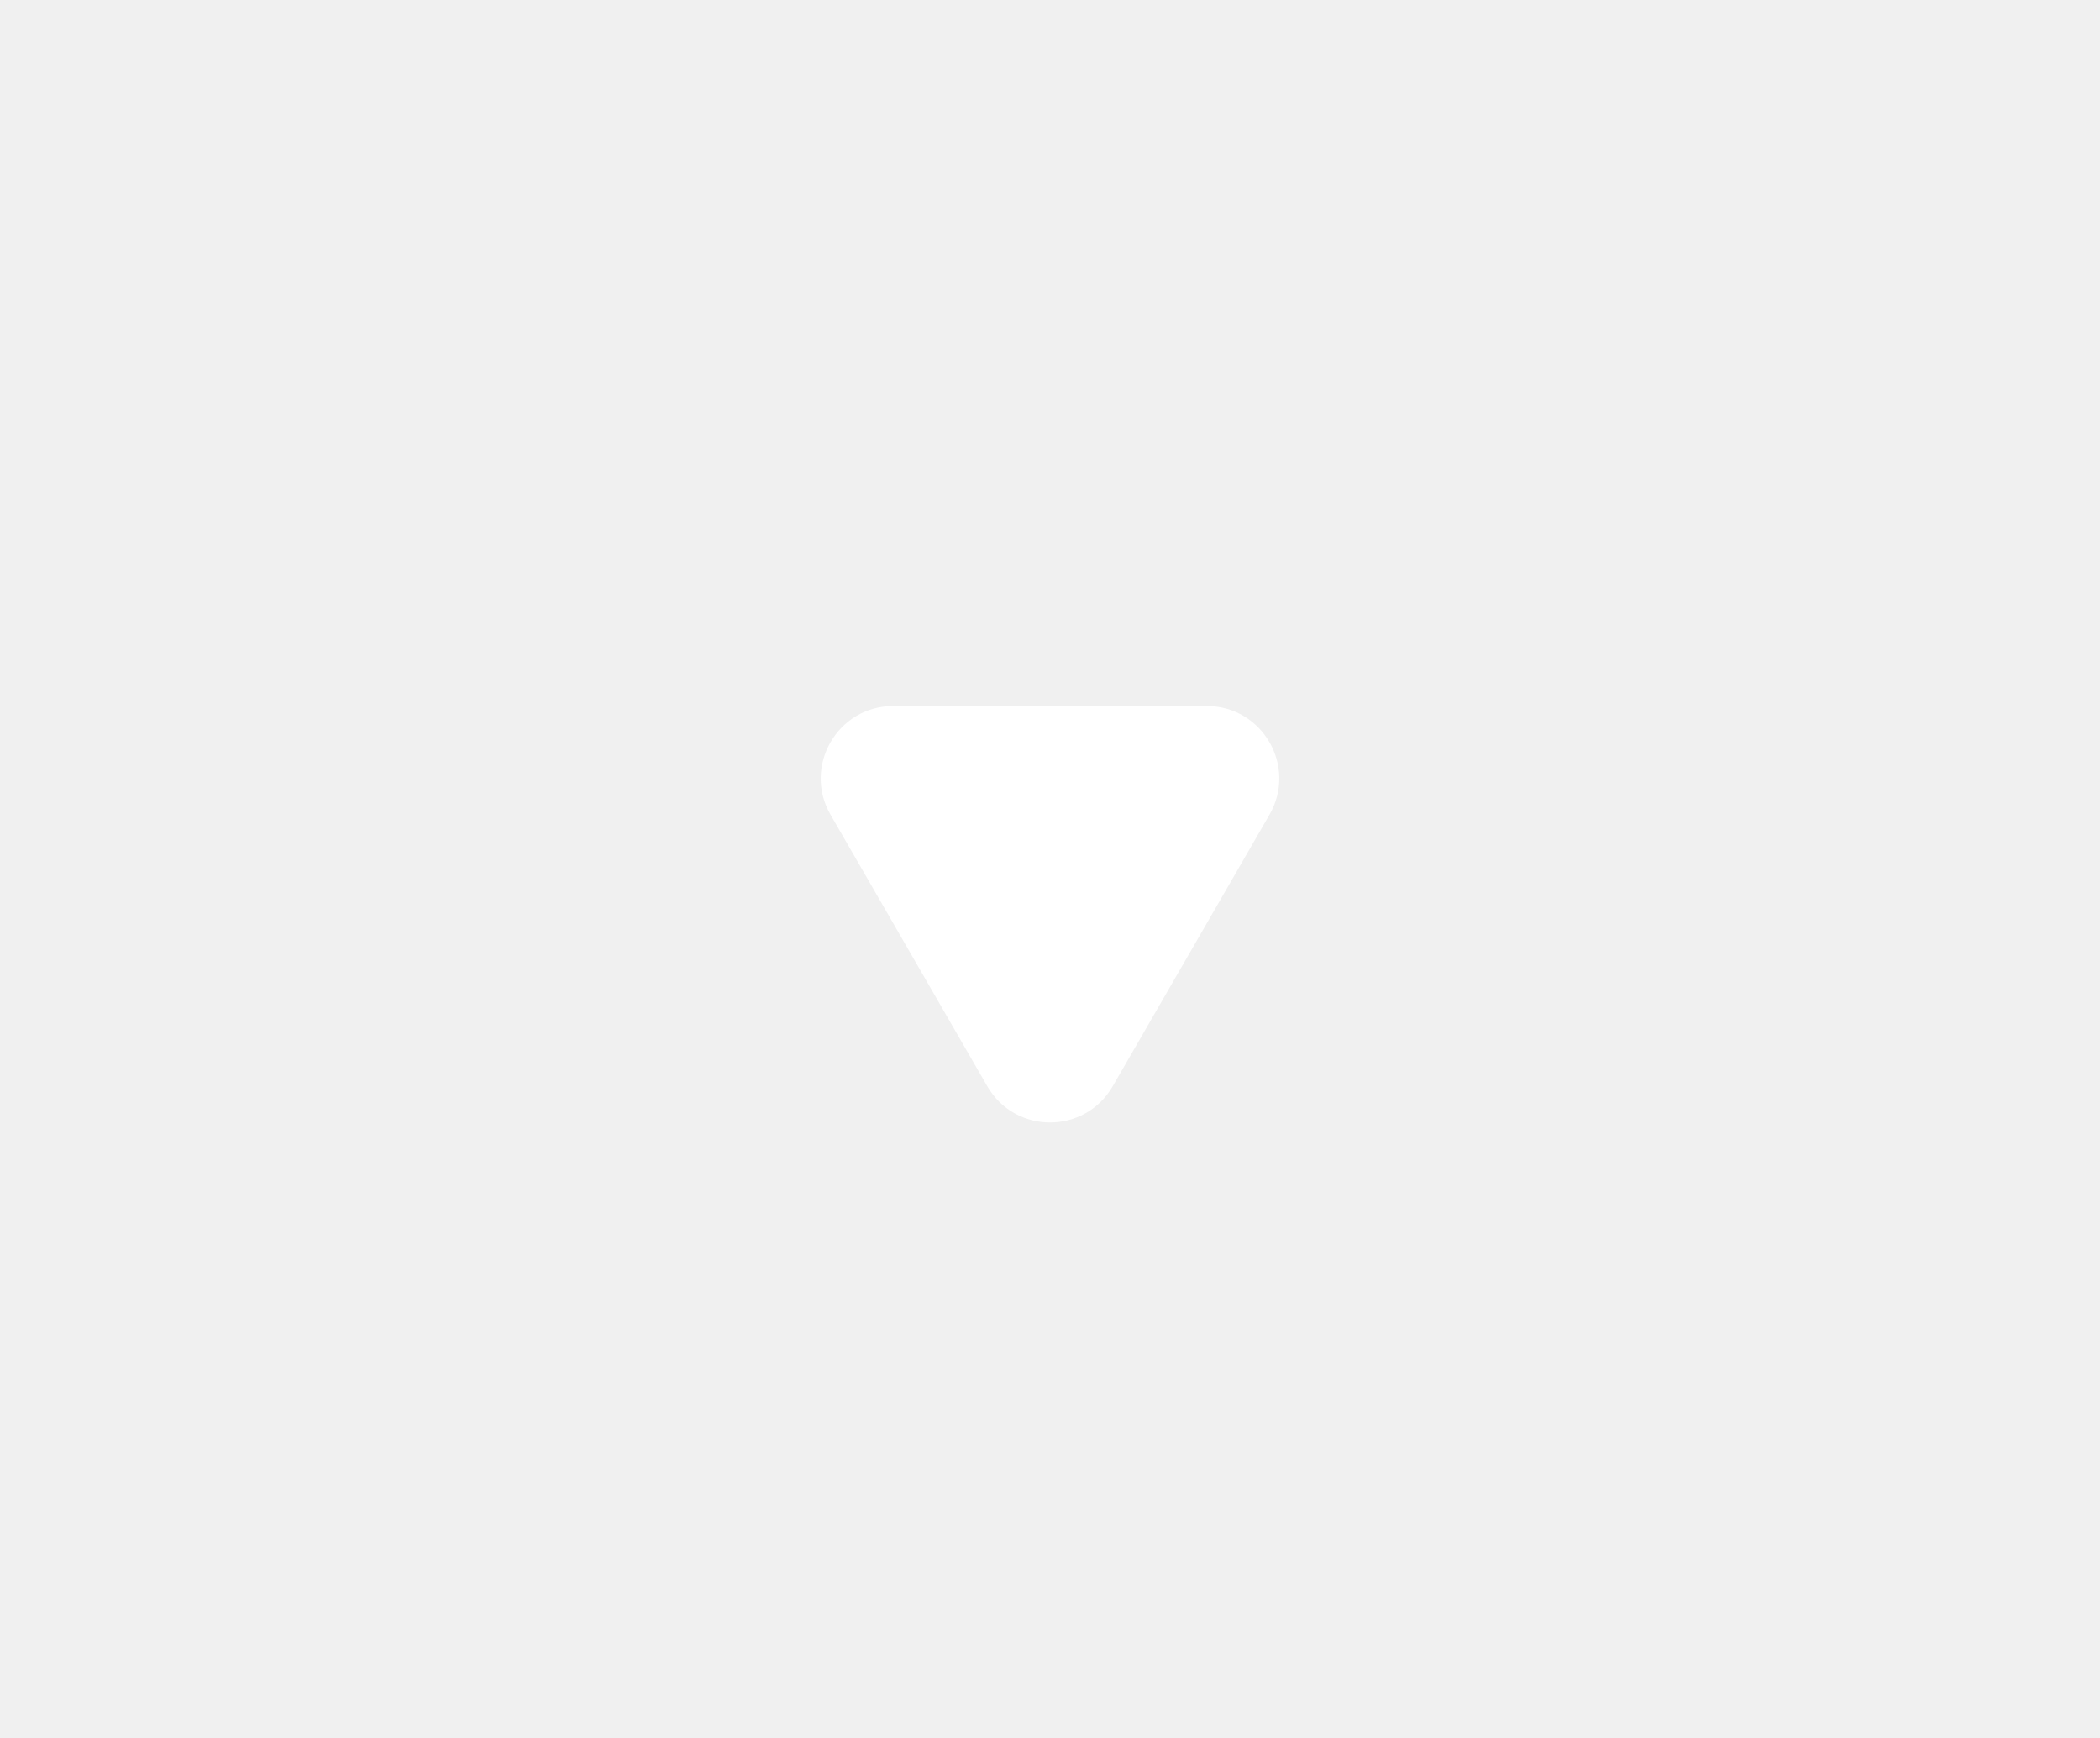
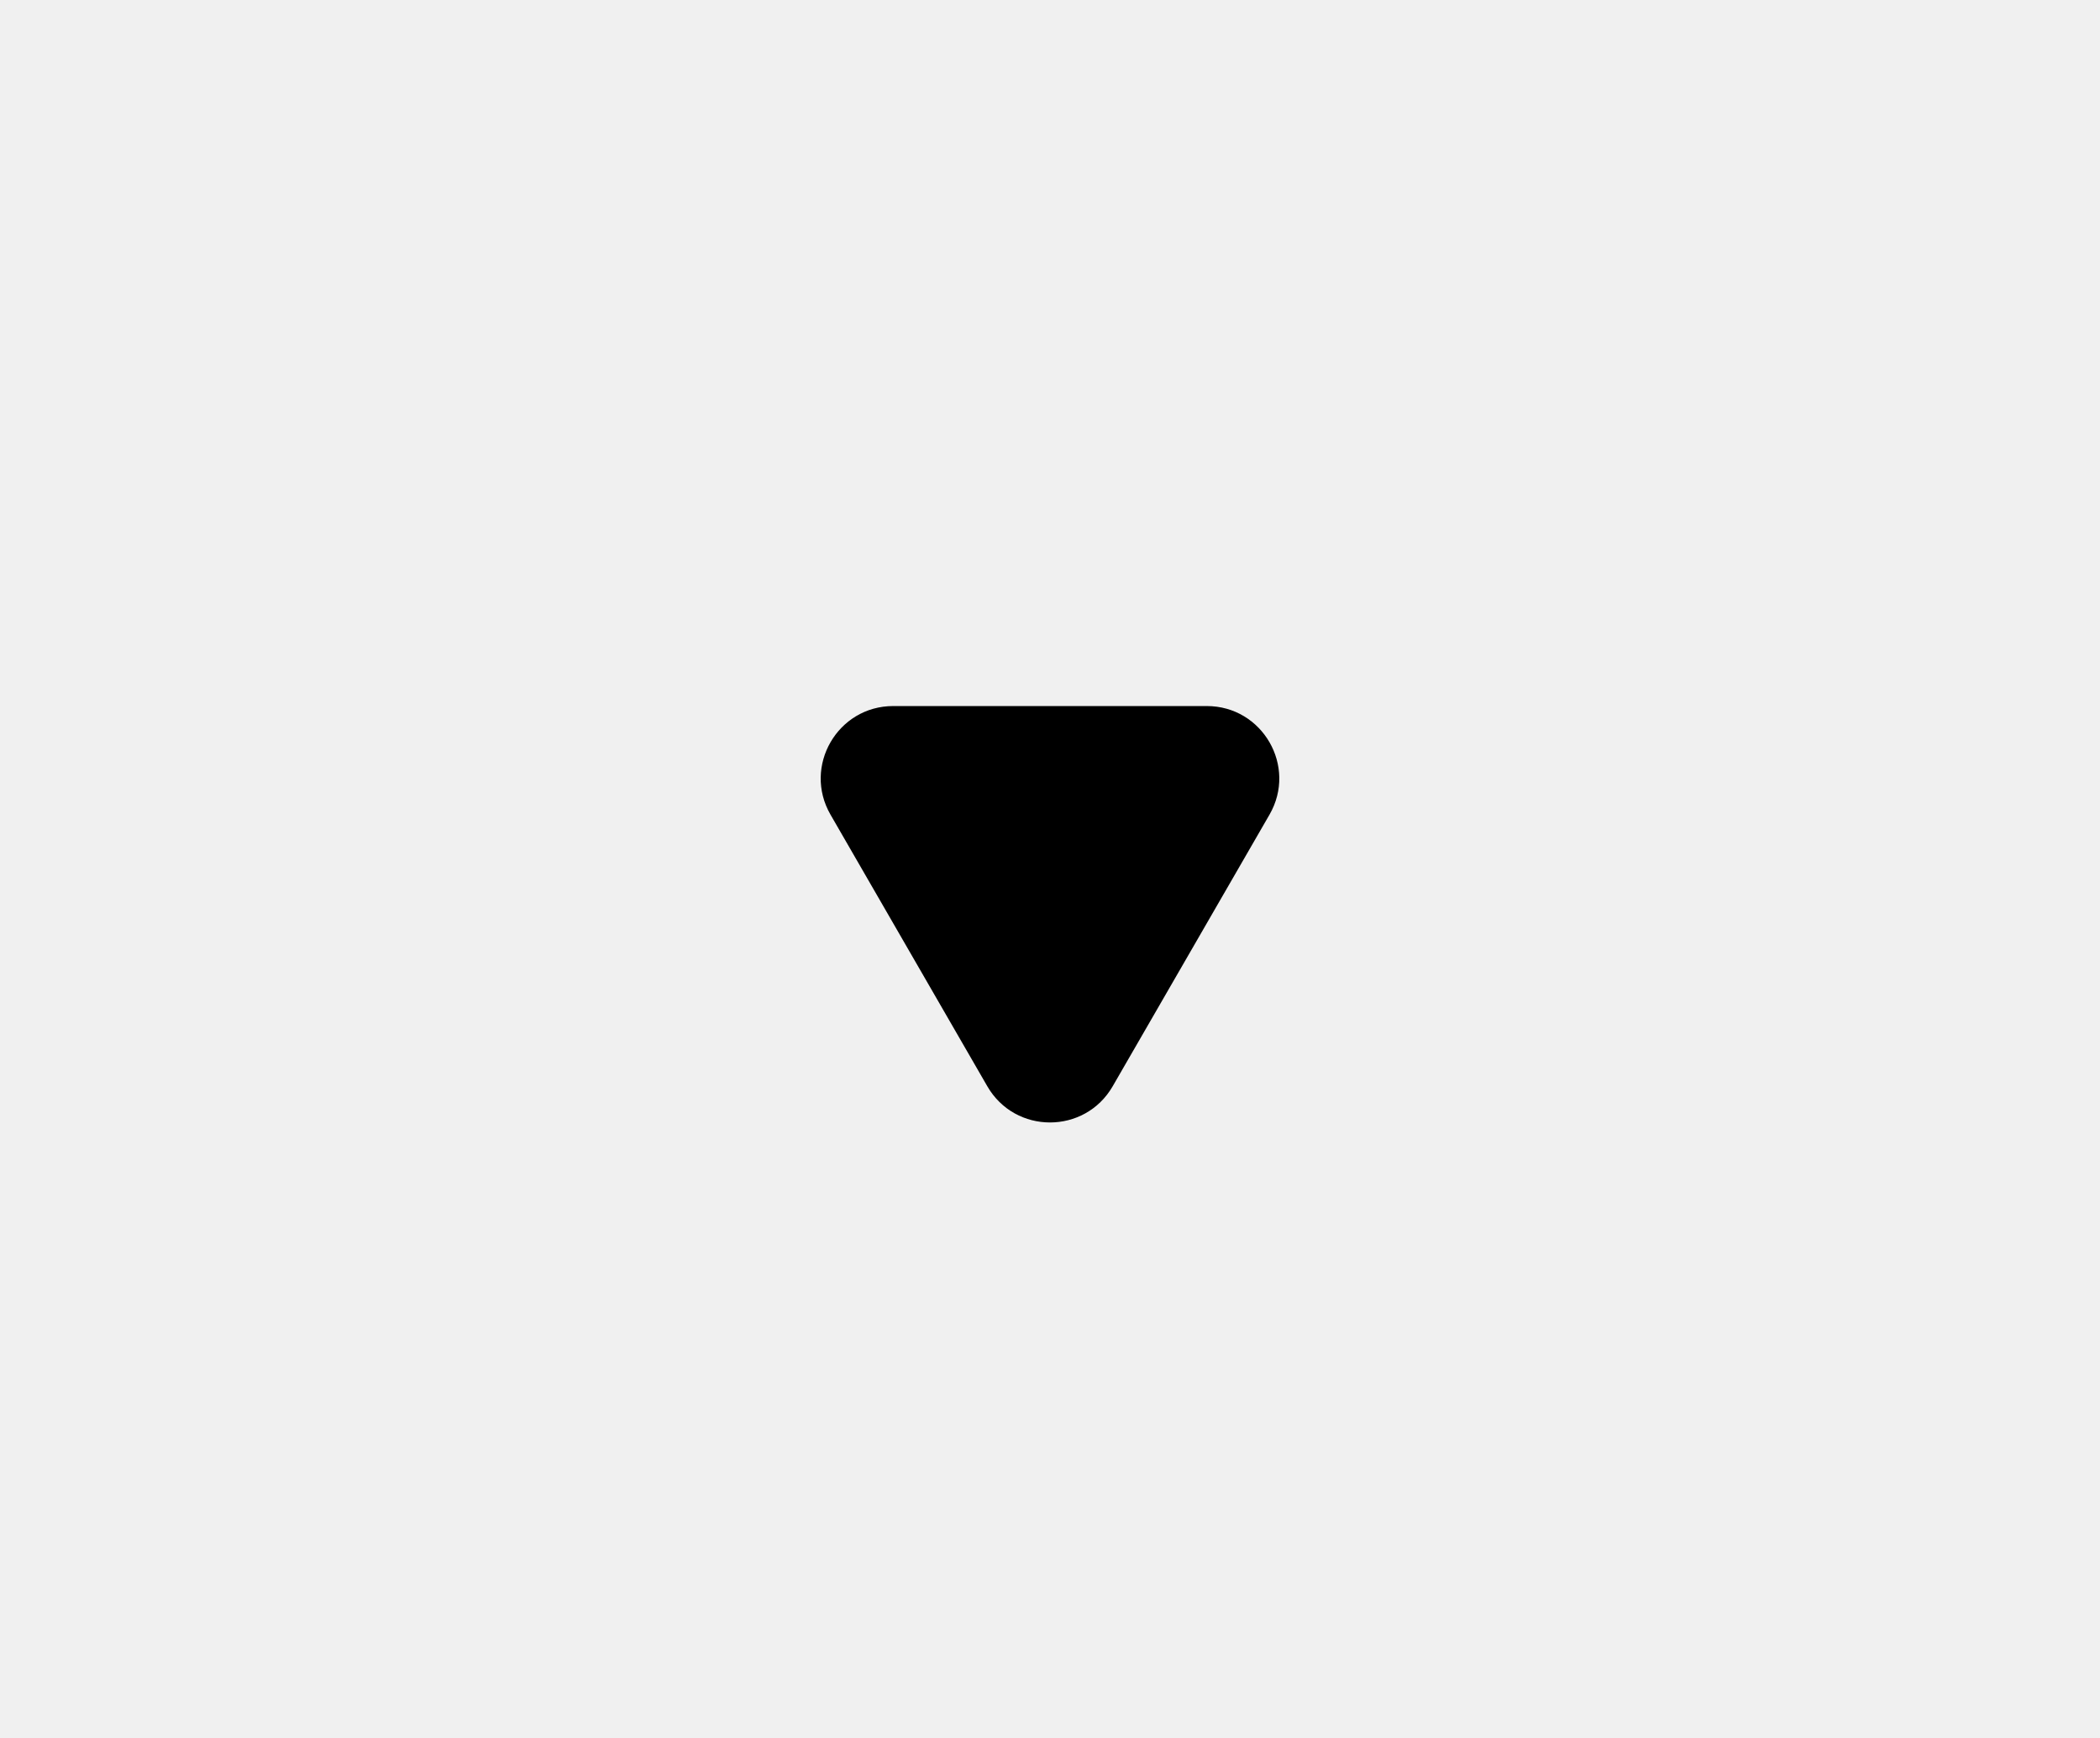
<svg xmlns="http://www.w3.org/2000/svg" width="29" height="24" viewBox="0 0 29 24" fill="none">
-   <path d="M15.366 15C14.981 15.667 14.019 15.667 13.634 15L11.469 11.25C11.084 10.583 11.565 9.75 12.335 9.75L16.665 9.75C17.435 9.75 17.916 10.583 17.531 11.25L15.366 15Z" fill="white" />
+   <path d="M15.366 15C14.981 15.667 14.019 15.667 13.634 15L11.469 11.25C11.084 10.583 11.565 9.75 12.335 9.75L16.665 9.75C17.435 9.75 17.916 10.583 17.531 11.25L15.366 15Z" fill="black" />
</svg>
